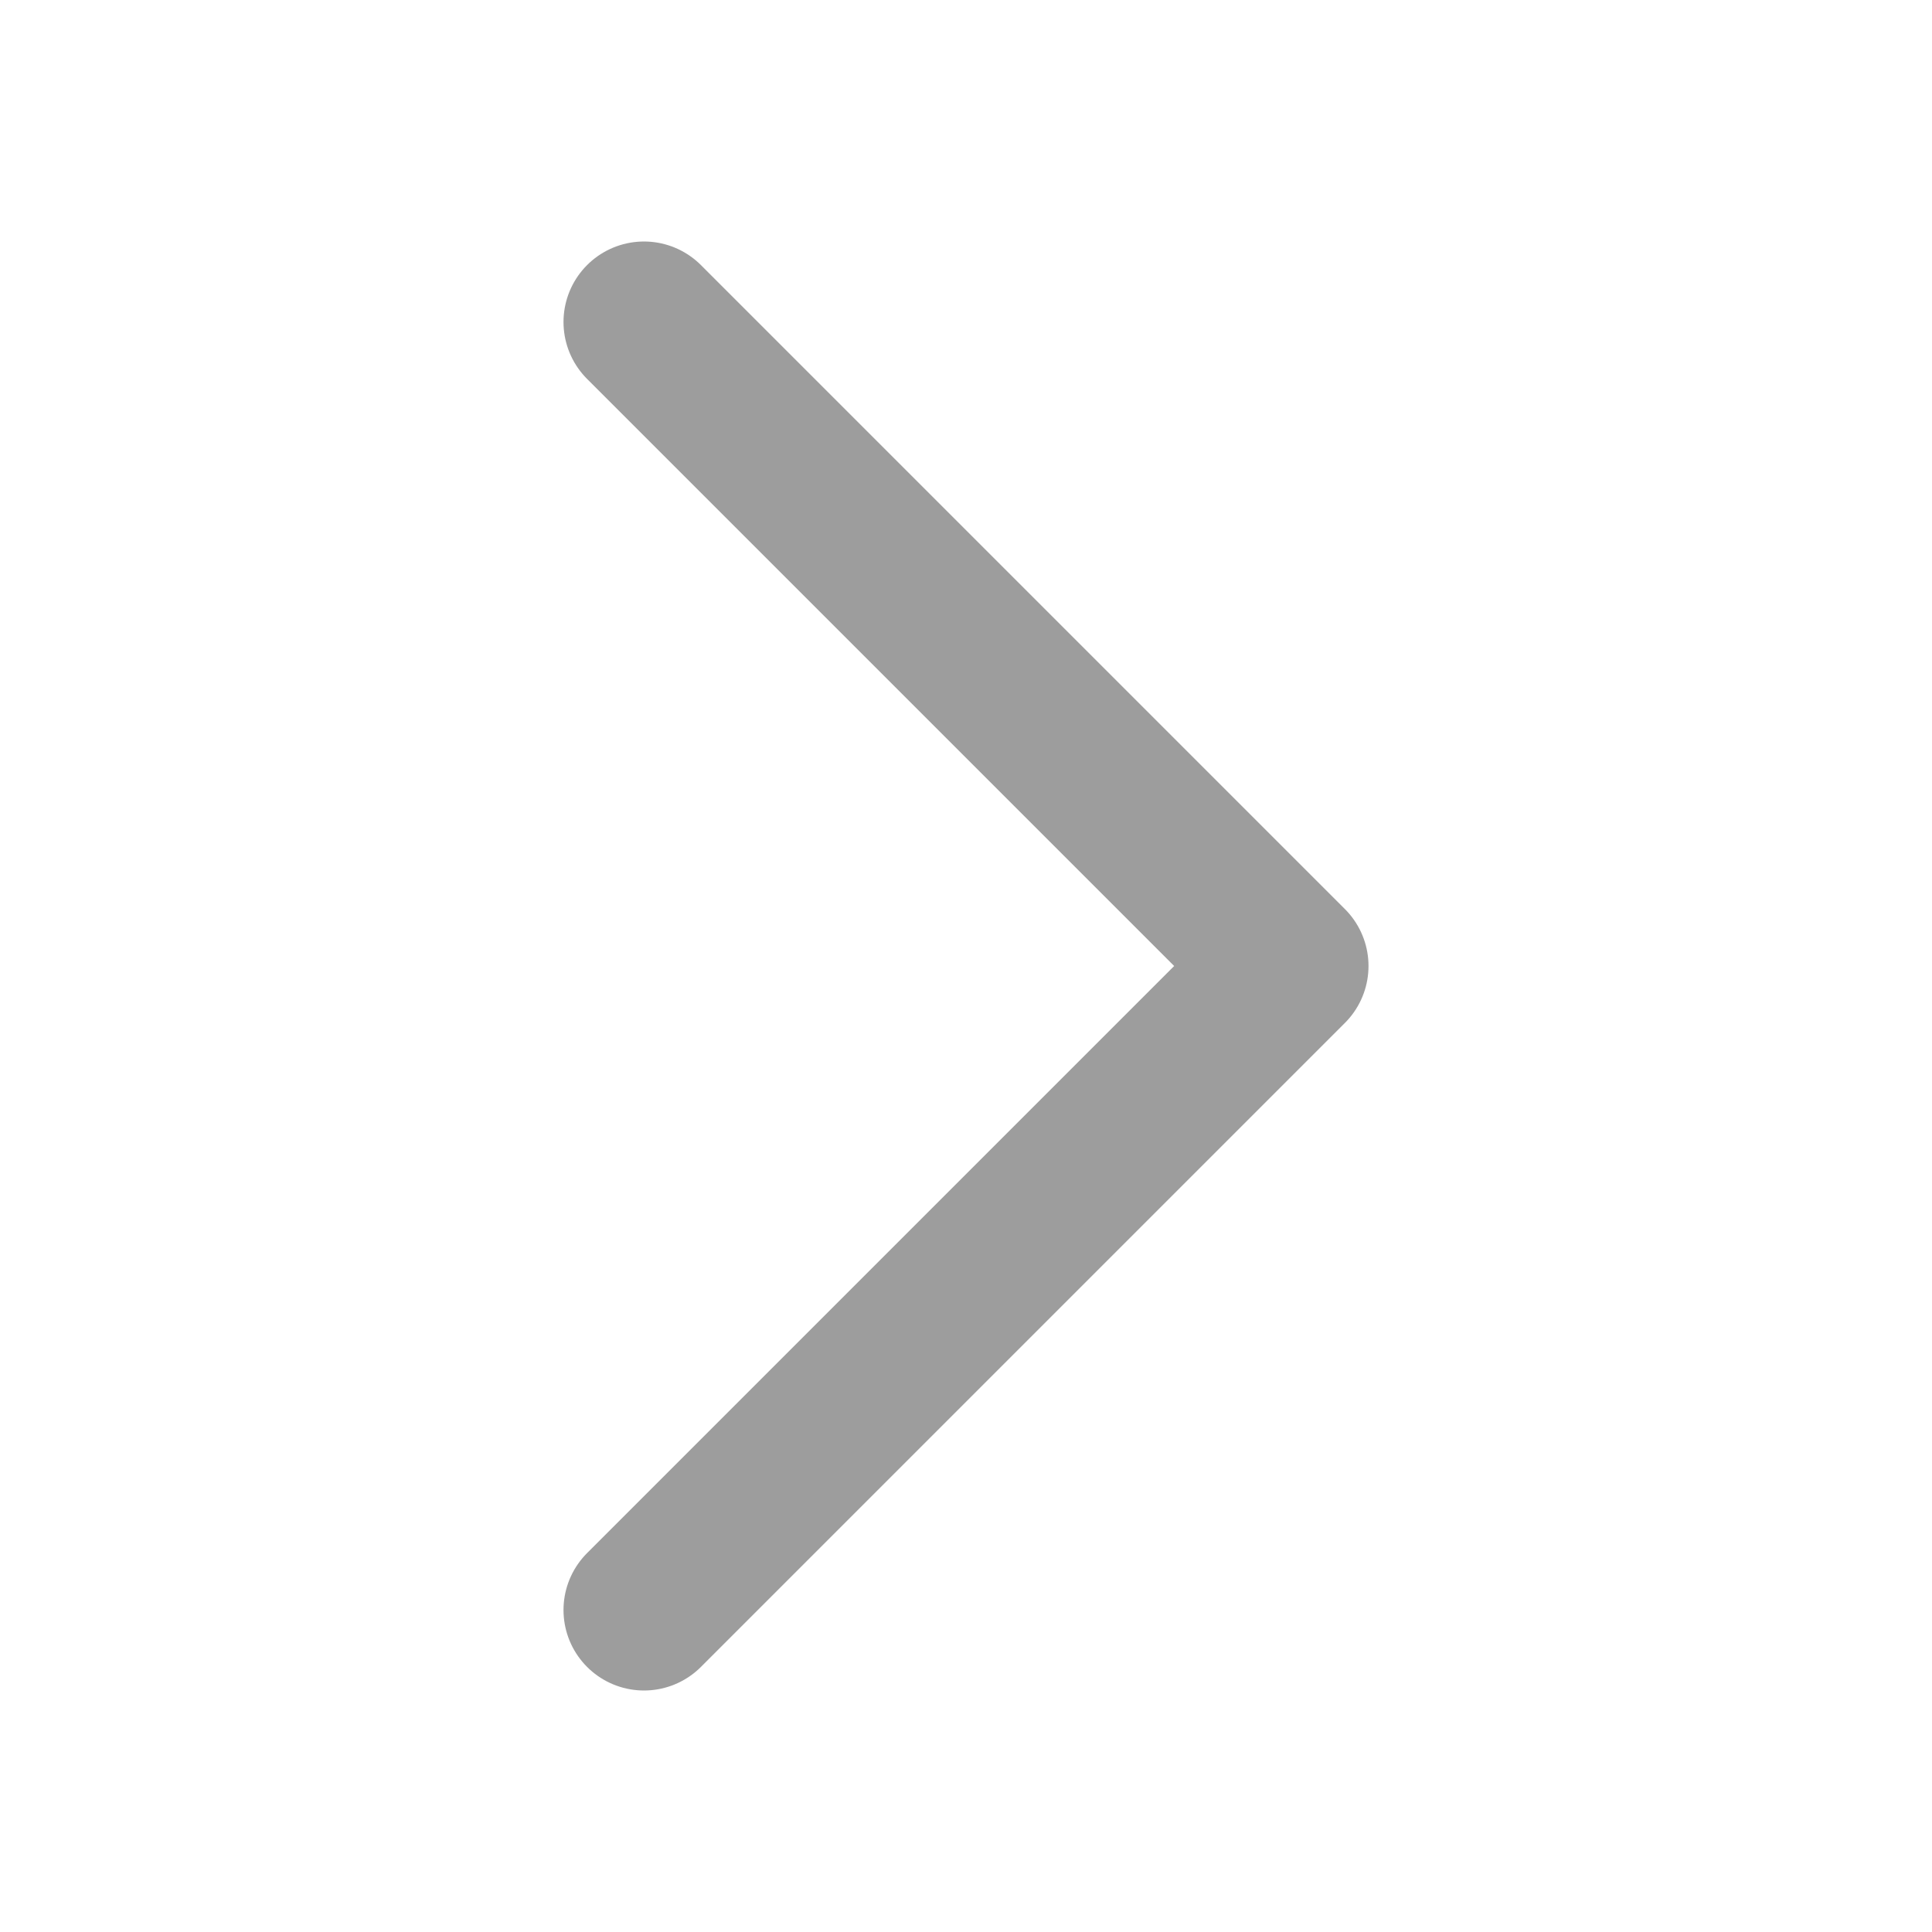
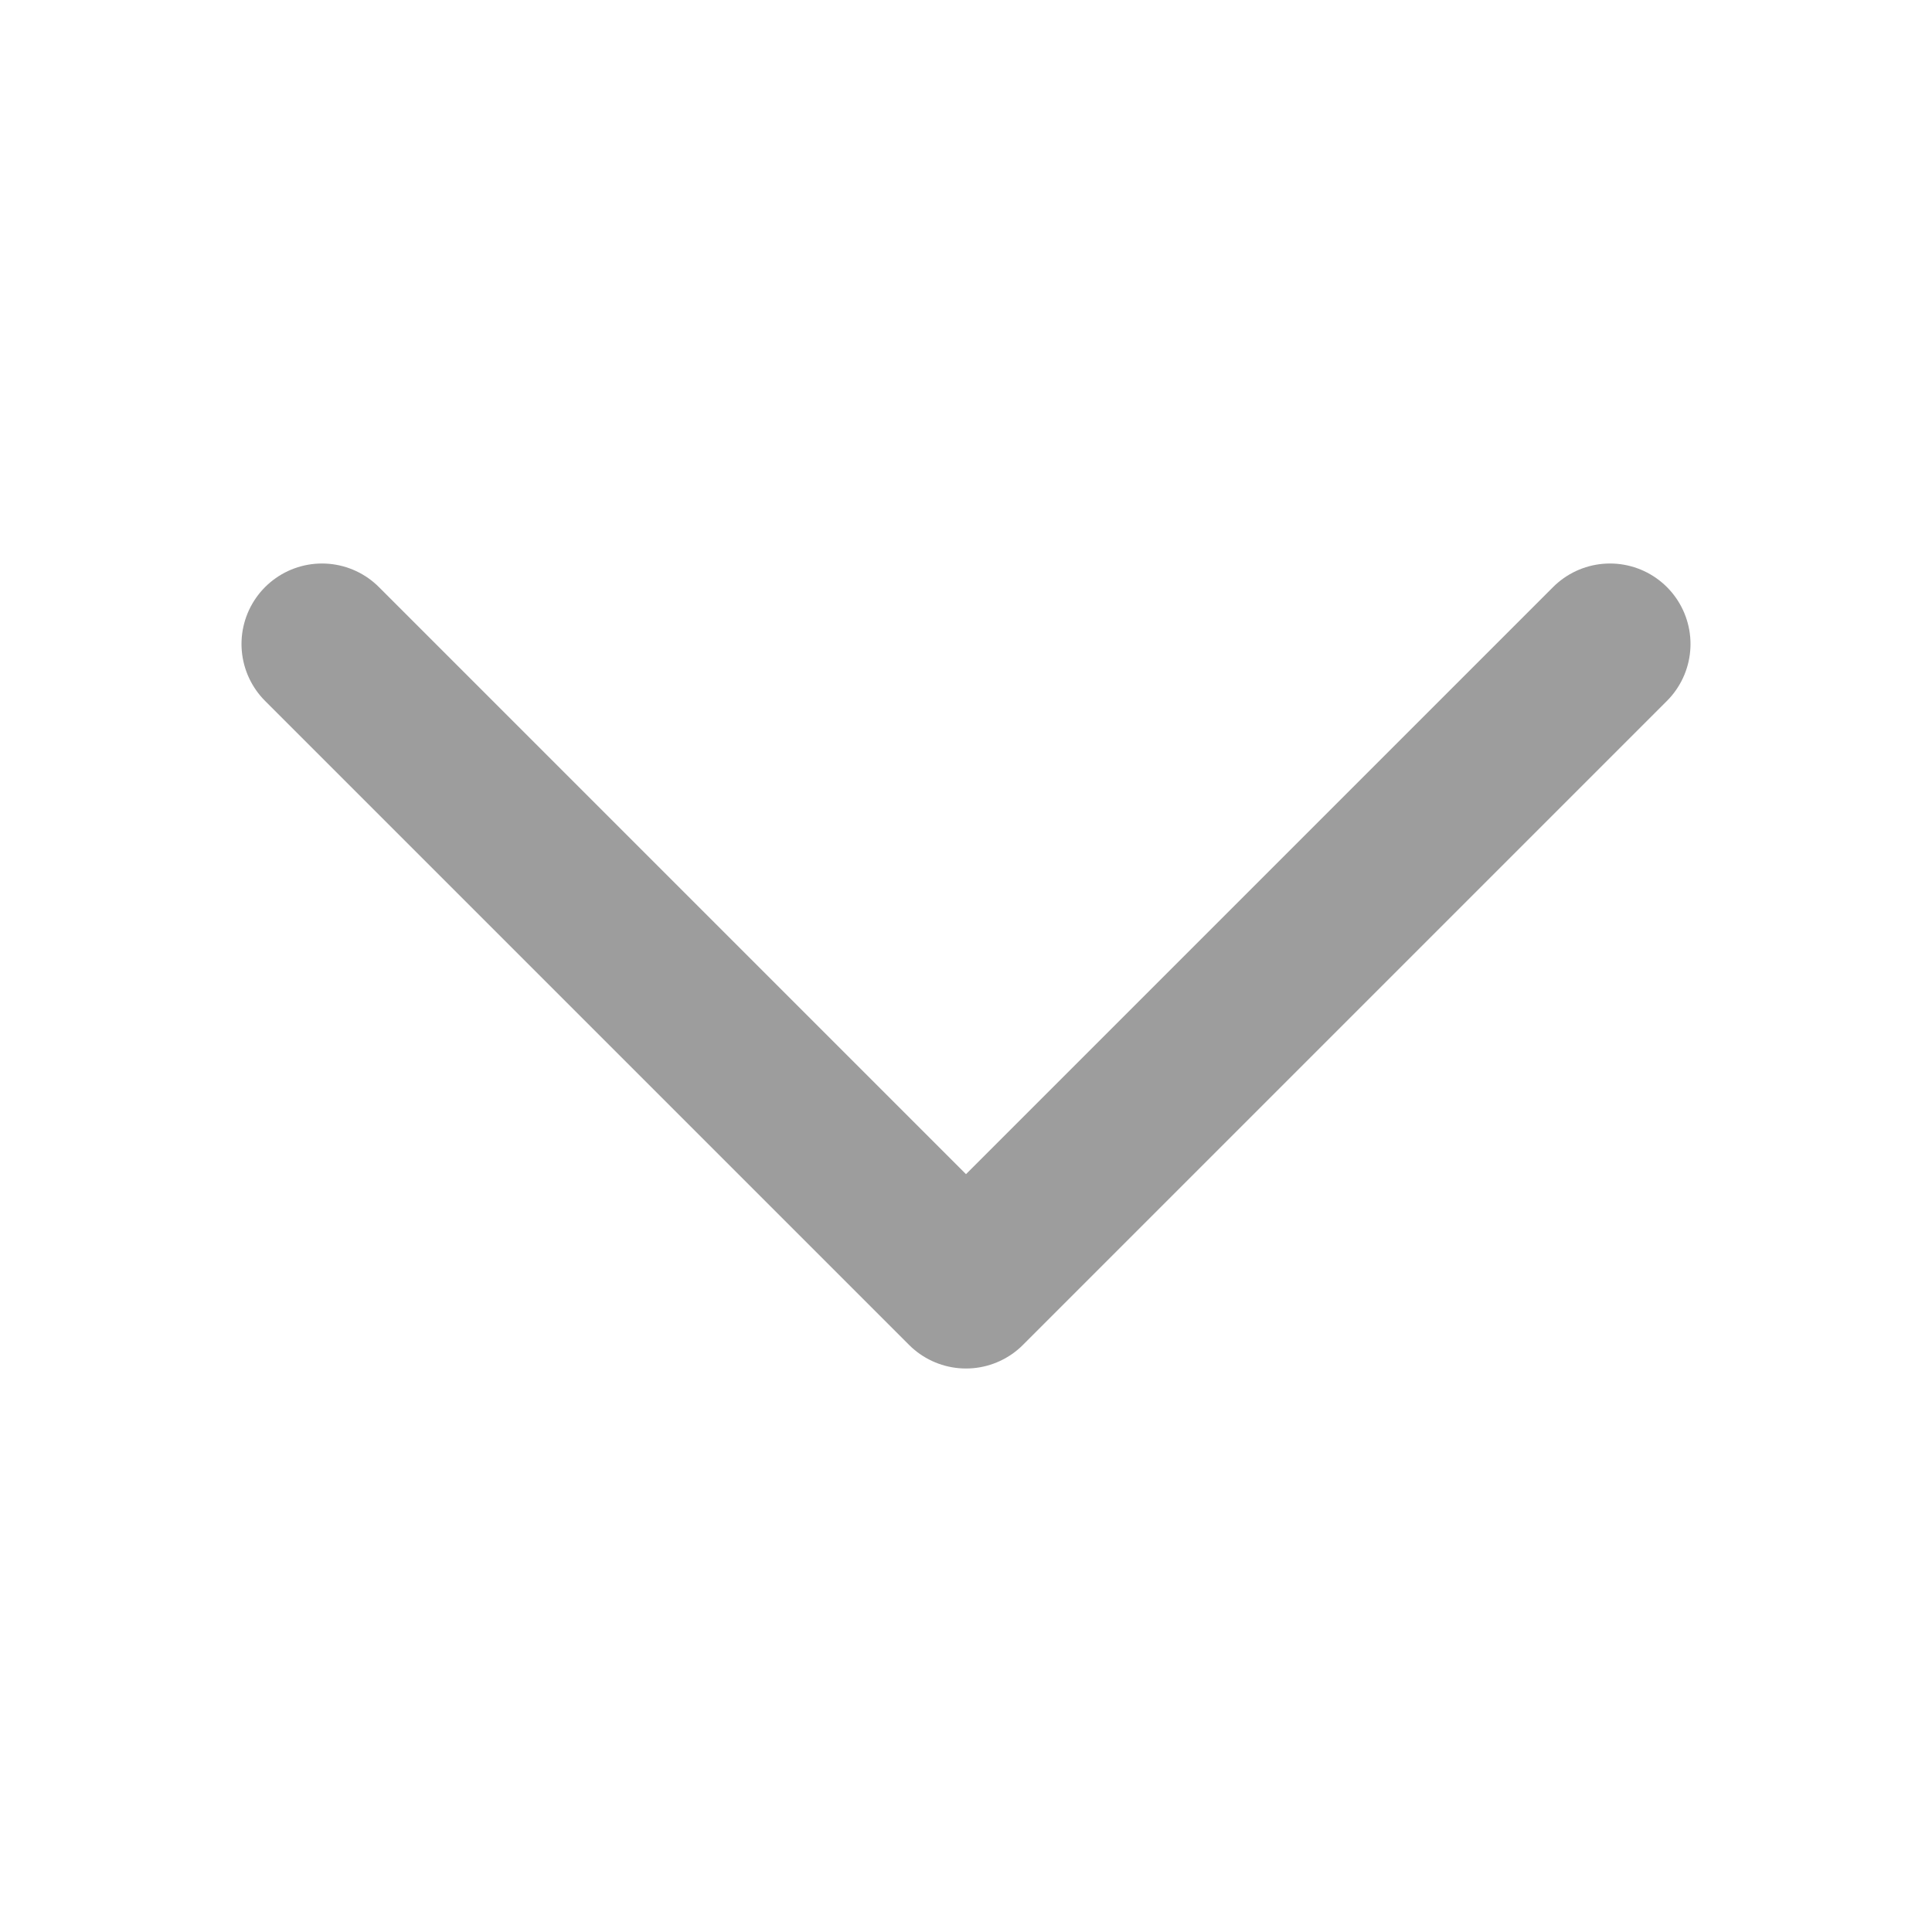
<svg xmlns="http://www.w3.org/2000/svg" width="24" height="24" viewBox="0 0 24 24" fill="none">
-   <path d="M8 4L16 12L8 20" stroke="#9D9D9D" stroke-width="2" stroke-linecap="round" stroke-linejoin="round" />
+   <path d="M20 8L12 16L4 8" stroke="#9D9D9D" stroke-width="2" stroke-linecap="round" stroke-linejoin="round" />
</svg>
